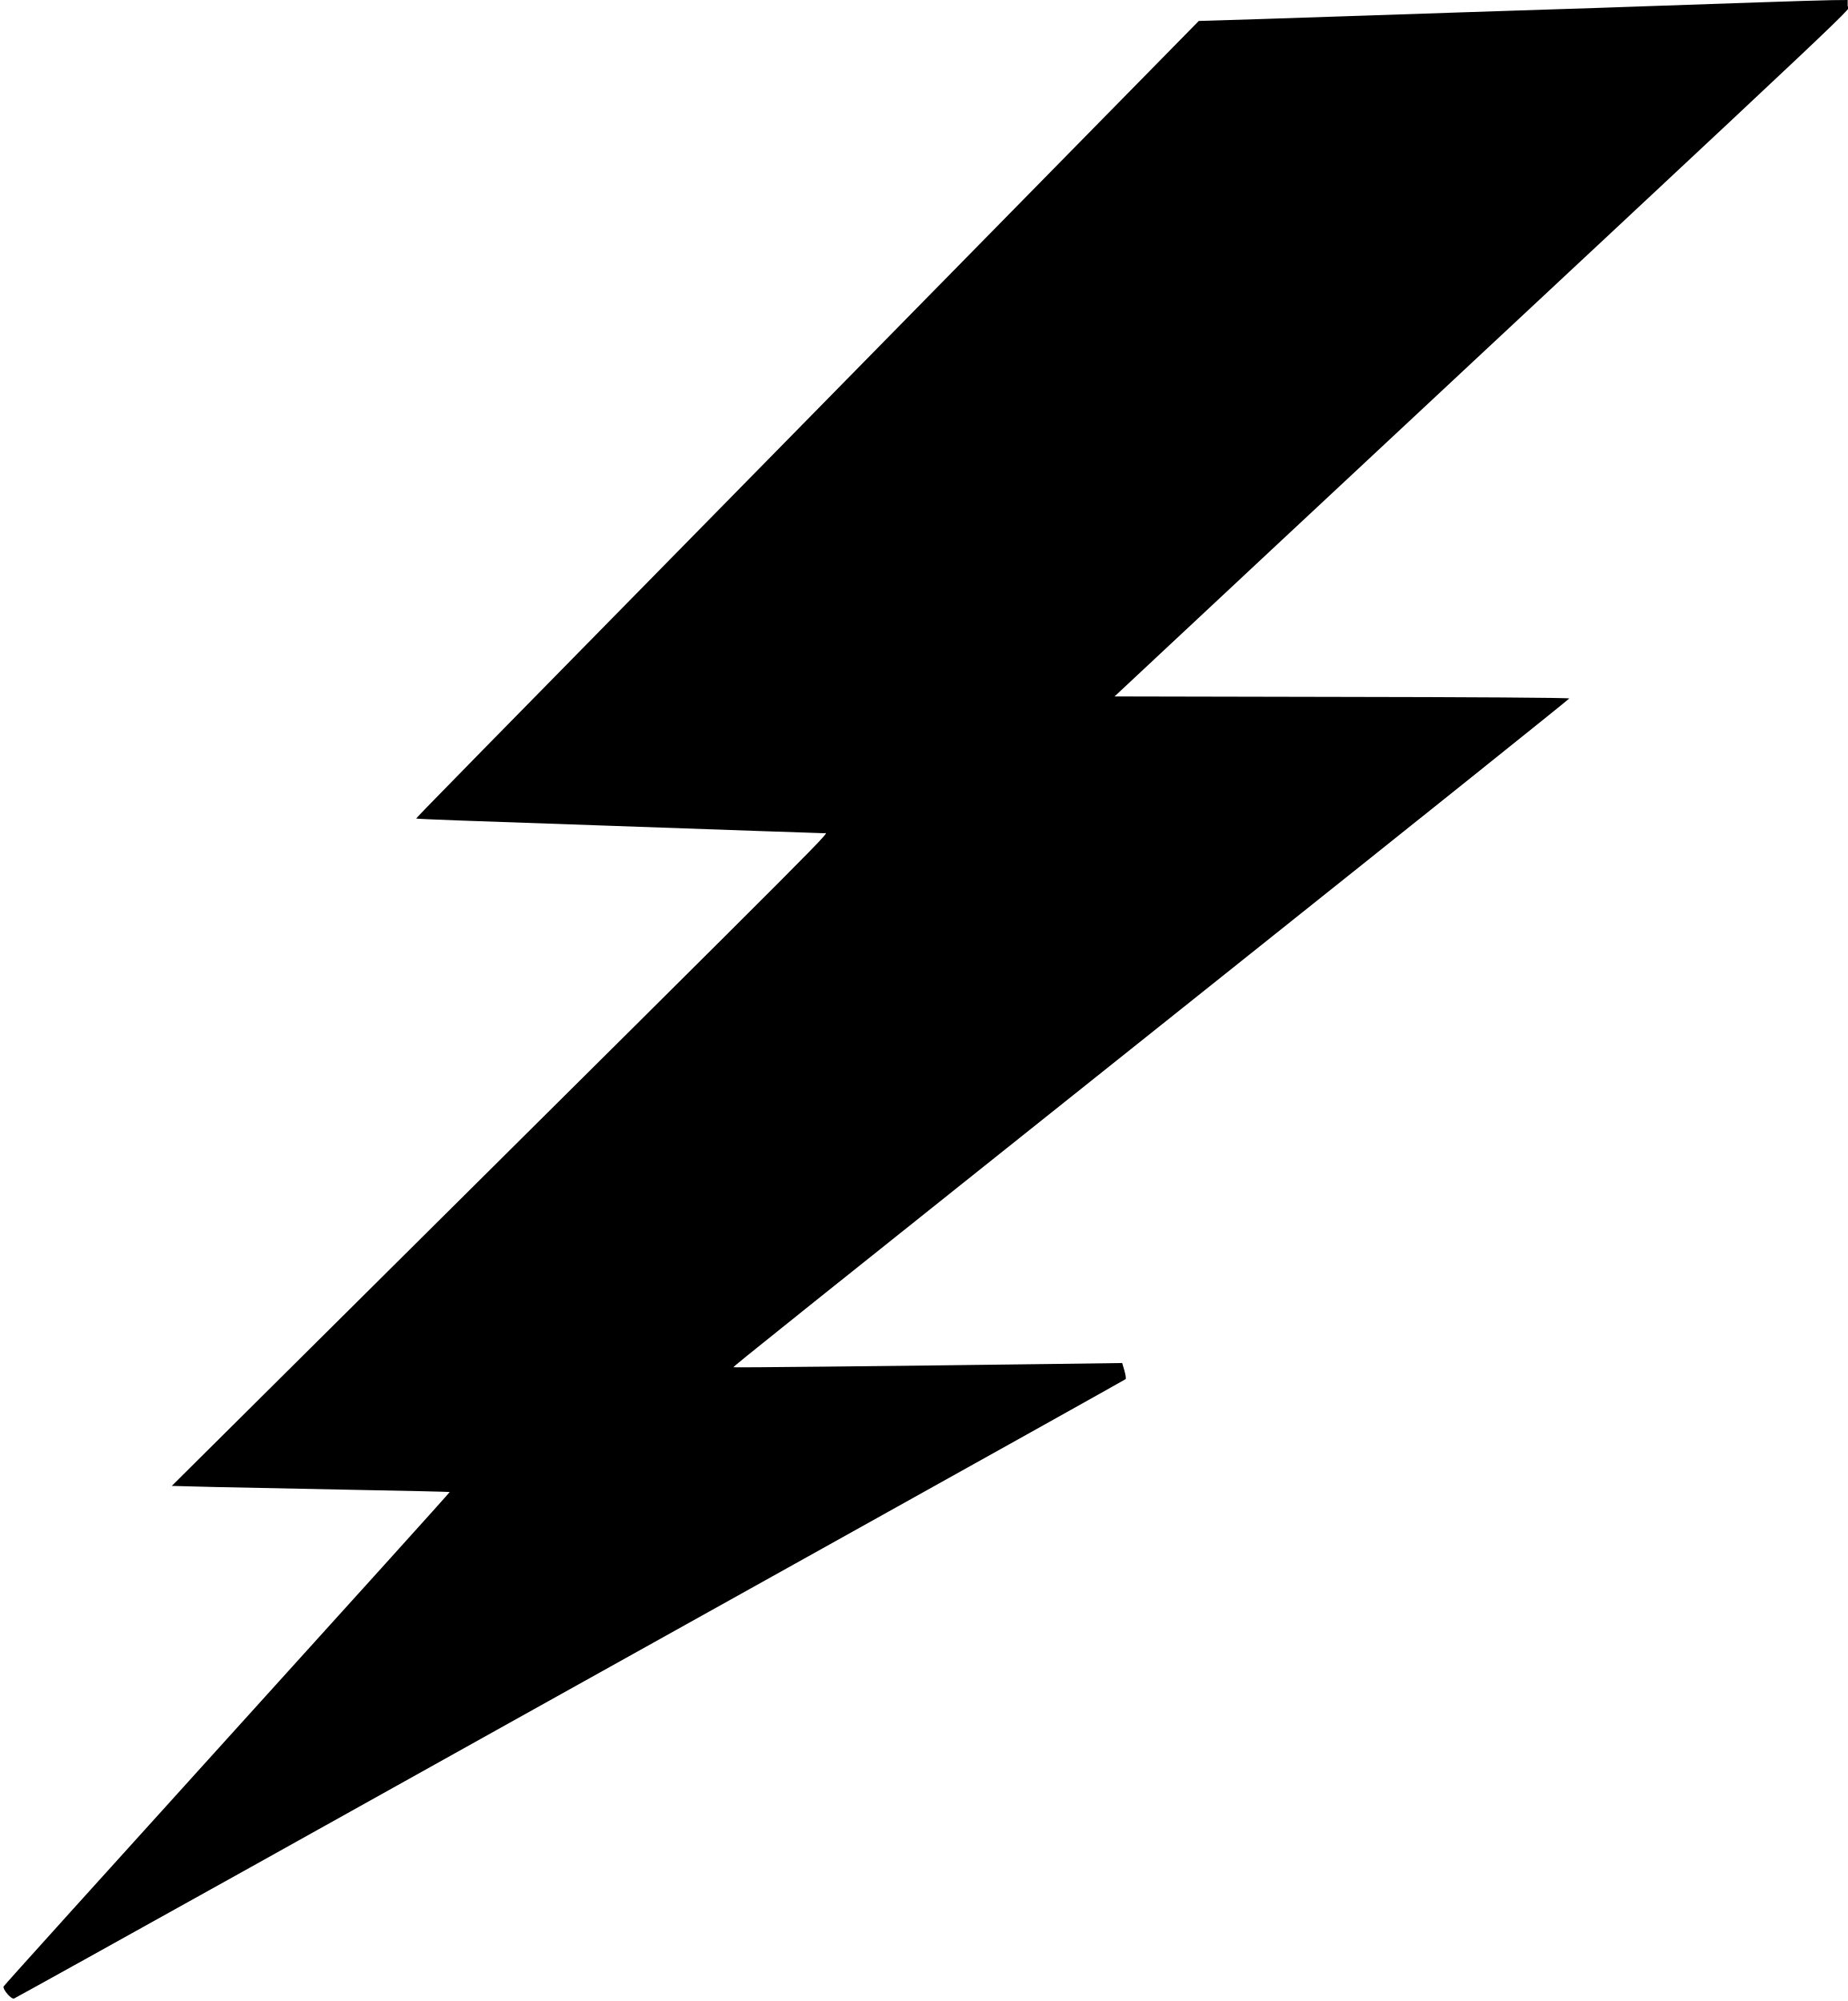
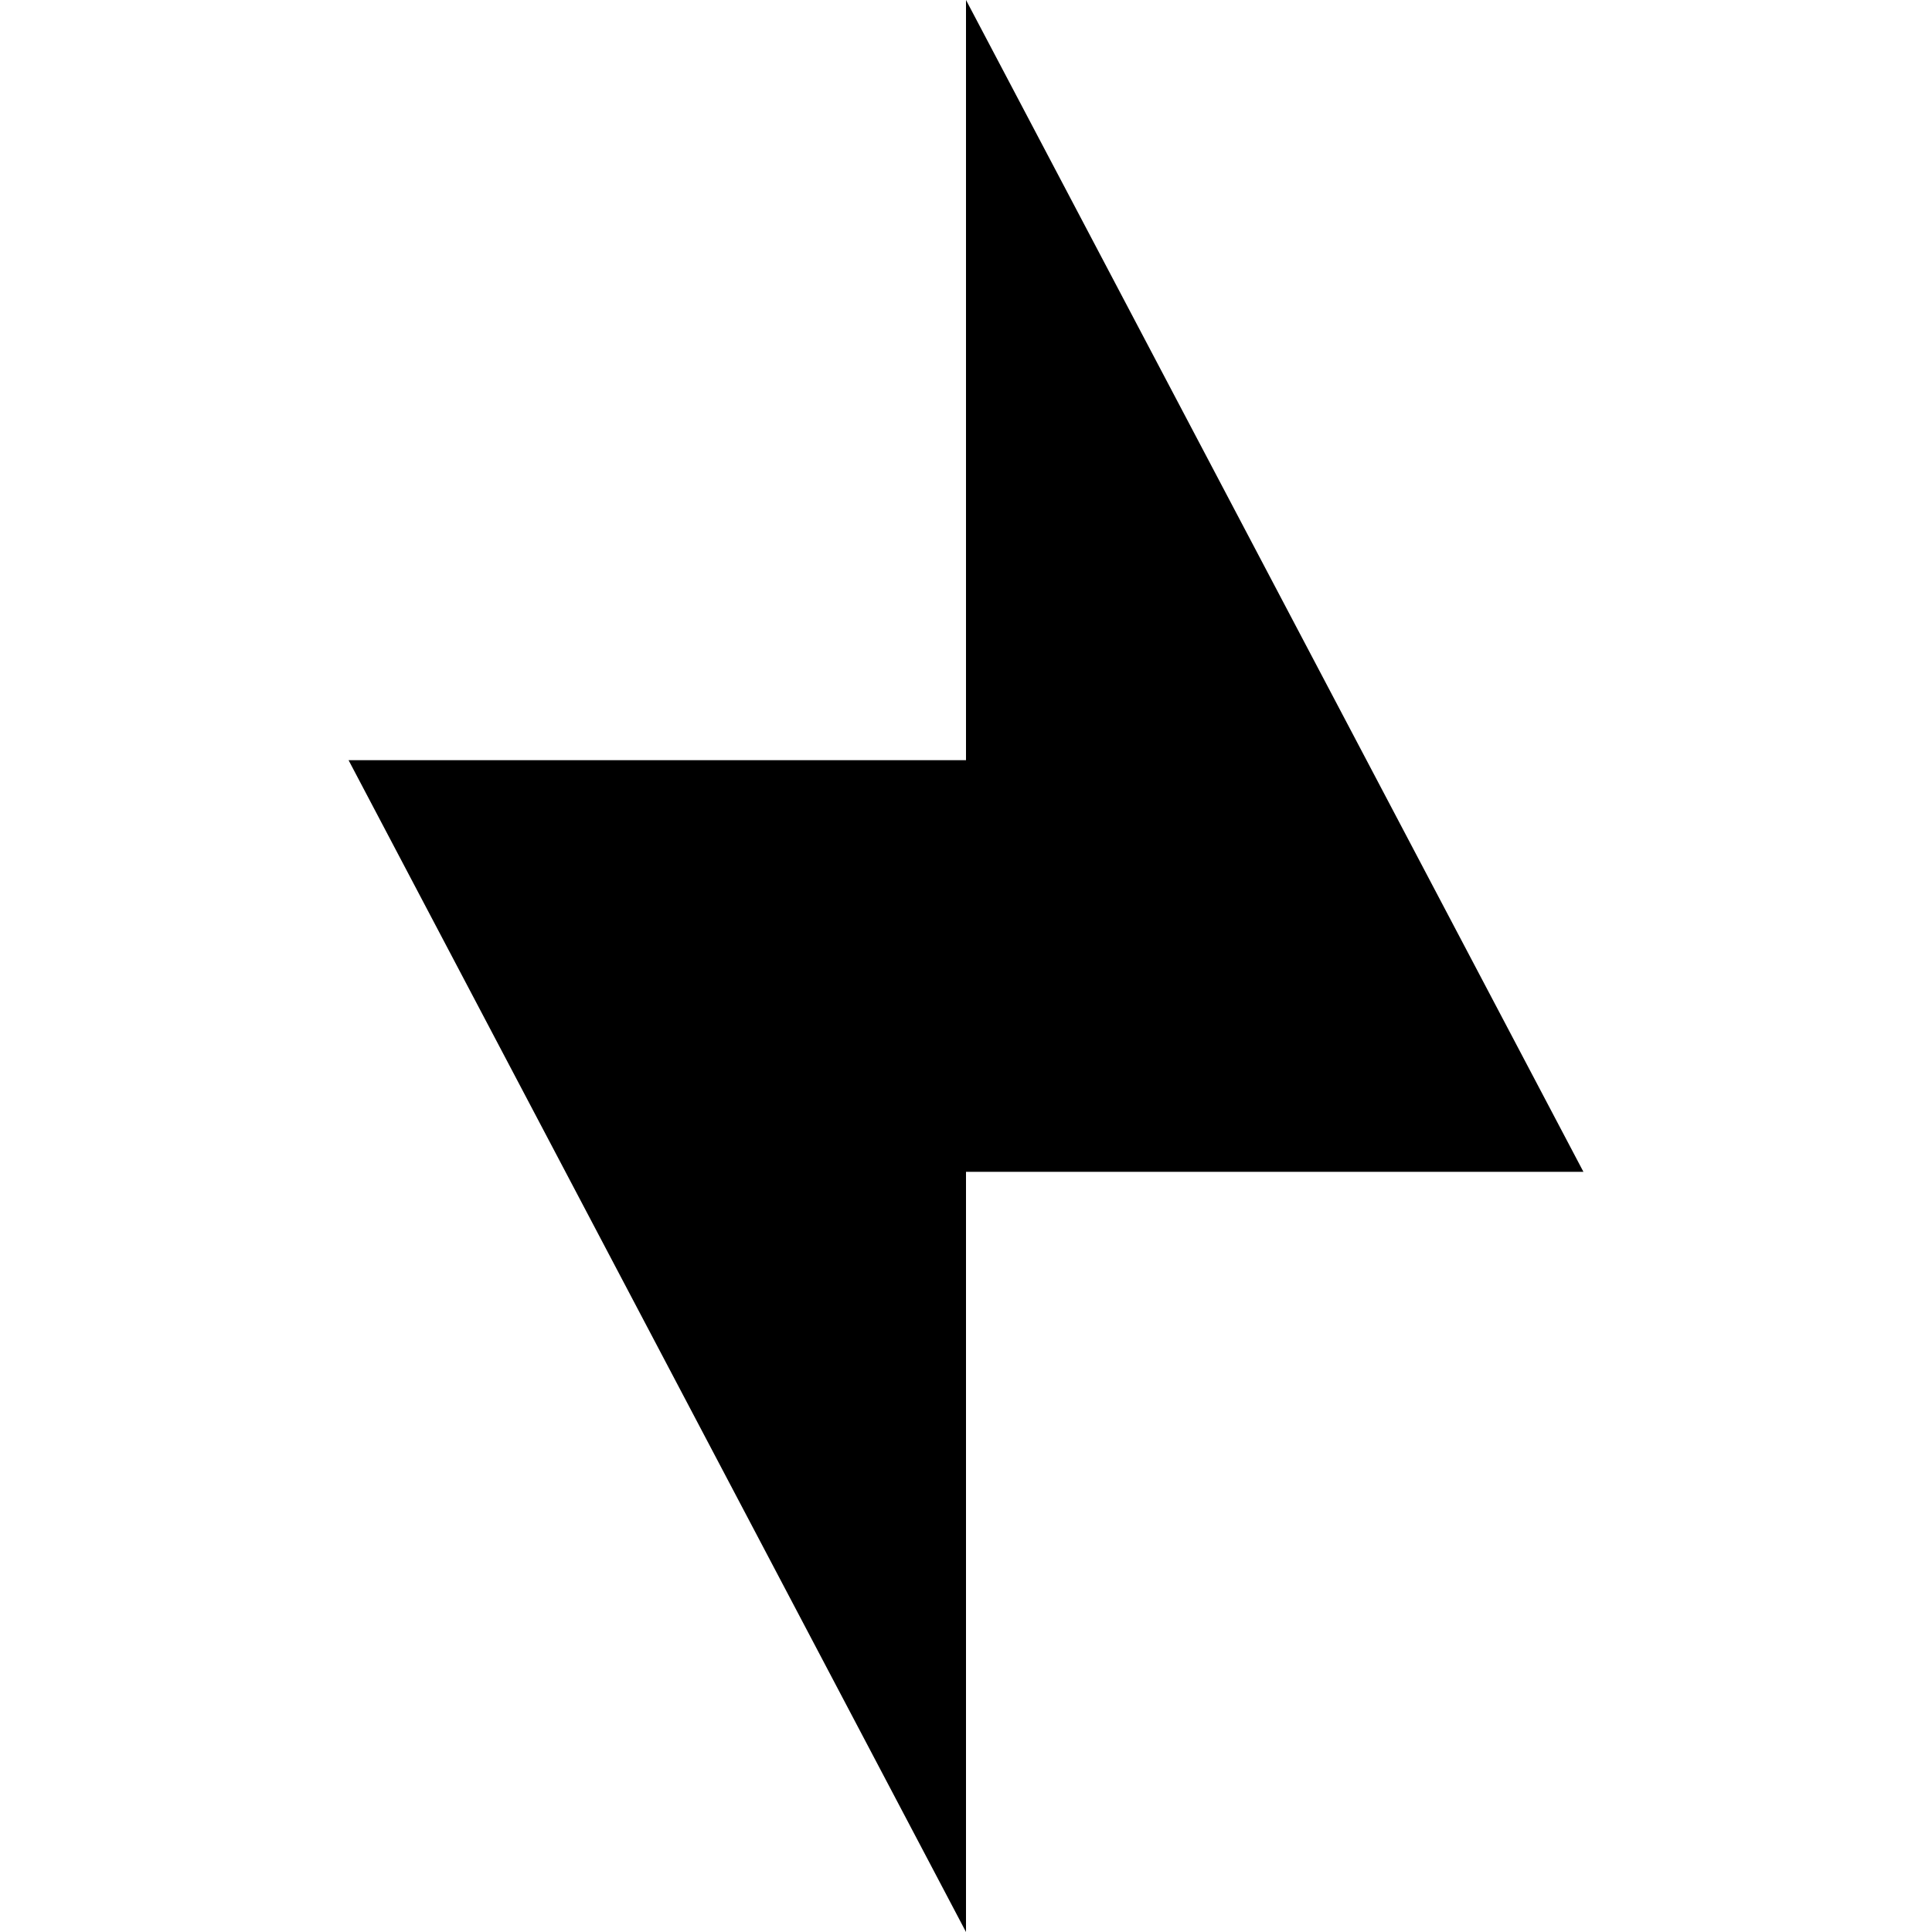
- <svg xmlns="http://www.w3.org/2000/svg" version="1.0" width="1182pt" height="1280pt" viewBox="0 0 1182 1280" preserveAspectRatio="xMidYMid meet">
-   <g transform="translate(0,1280) scale(0.1,-0.1)" fill="#000000" stroke="none">
-     <path d="M11255 12785 c-198 -7 -513 -18 -700 -24 -187 -7 -468 -16 -625 -21 -157 -5 -431 -14 -610 -20 -179 -6 -446 -15 -595 -20 -148 -5 -447 -15 -663 -22 l-393 -12 -2102 -2140 c-2744 -2793 -2907 -2959 -2904 -2962 3 -3 316 -15 1172 -44 319 -11 767 -27 995 -35 228 -8 428 -15 443 -15 31 0 182 151 -2986 -2995 l-1188 -1180 268 -7 c147 -3 547 -11 888 -18 341 -6 621 -13 622 -14 2 -2 -639 -711 -1423 -1577 -784 -866 -1428 -1579 -1431 -1586 -7 -18 49 -84 67 -77 8 3 688 380 1510 838 822 459 2418 1348 3545 1976 1128 628 2053 1145 2056 1148 3 4 0 28 -8 55 l-14 48 -447 -6 c-1001 -13 -2037 -24 -2040 -21 -4 4 322 264 3196 2556 1183 943 2151 1718 2151 1722 1 5 -654 9 -1454 10 l-1455 3 947 885 c4110 3836 3743 3490 3743 3532 l0 38 -102 -1 c-57 -1 -265 -7 -463 -14z" />
-   </g>
+ <svg xmlns="http://www.w3.org/2000/svg" version="1.1" id="Layer_1" x="0px" y="0px" viewBox="0 0 337.19 337.19" style="enable-background:new 0 0 337.19 337.19;" xml:space="preserve">
+   <polygon points="168.595,0 168.595,132.669 60.834,132.669 168.595,337.19 168.595,204.521 276.356,204.521 " />
+   <g>
+ </g>
+   <g>
+ </g>
+   <g>
+ </g>
+   <g>
+ </g>
+   <g>
+ </g>
+   <g>
+ </g>
+   <g>
+ </g>
+   <g>
+ </g>
+   <g>
+ </g>
+   <g>
+ </g>
+   <g>
+ </g>
+   <g>
+ </g>
+   <g>
+ </g>
+   <g>
+ </g>
+   <g>
+ </g>
</svg>
